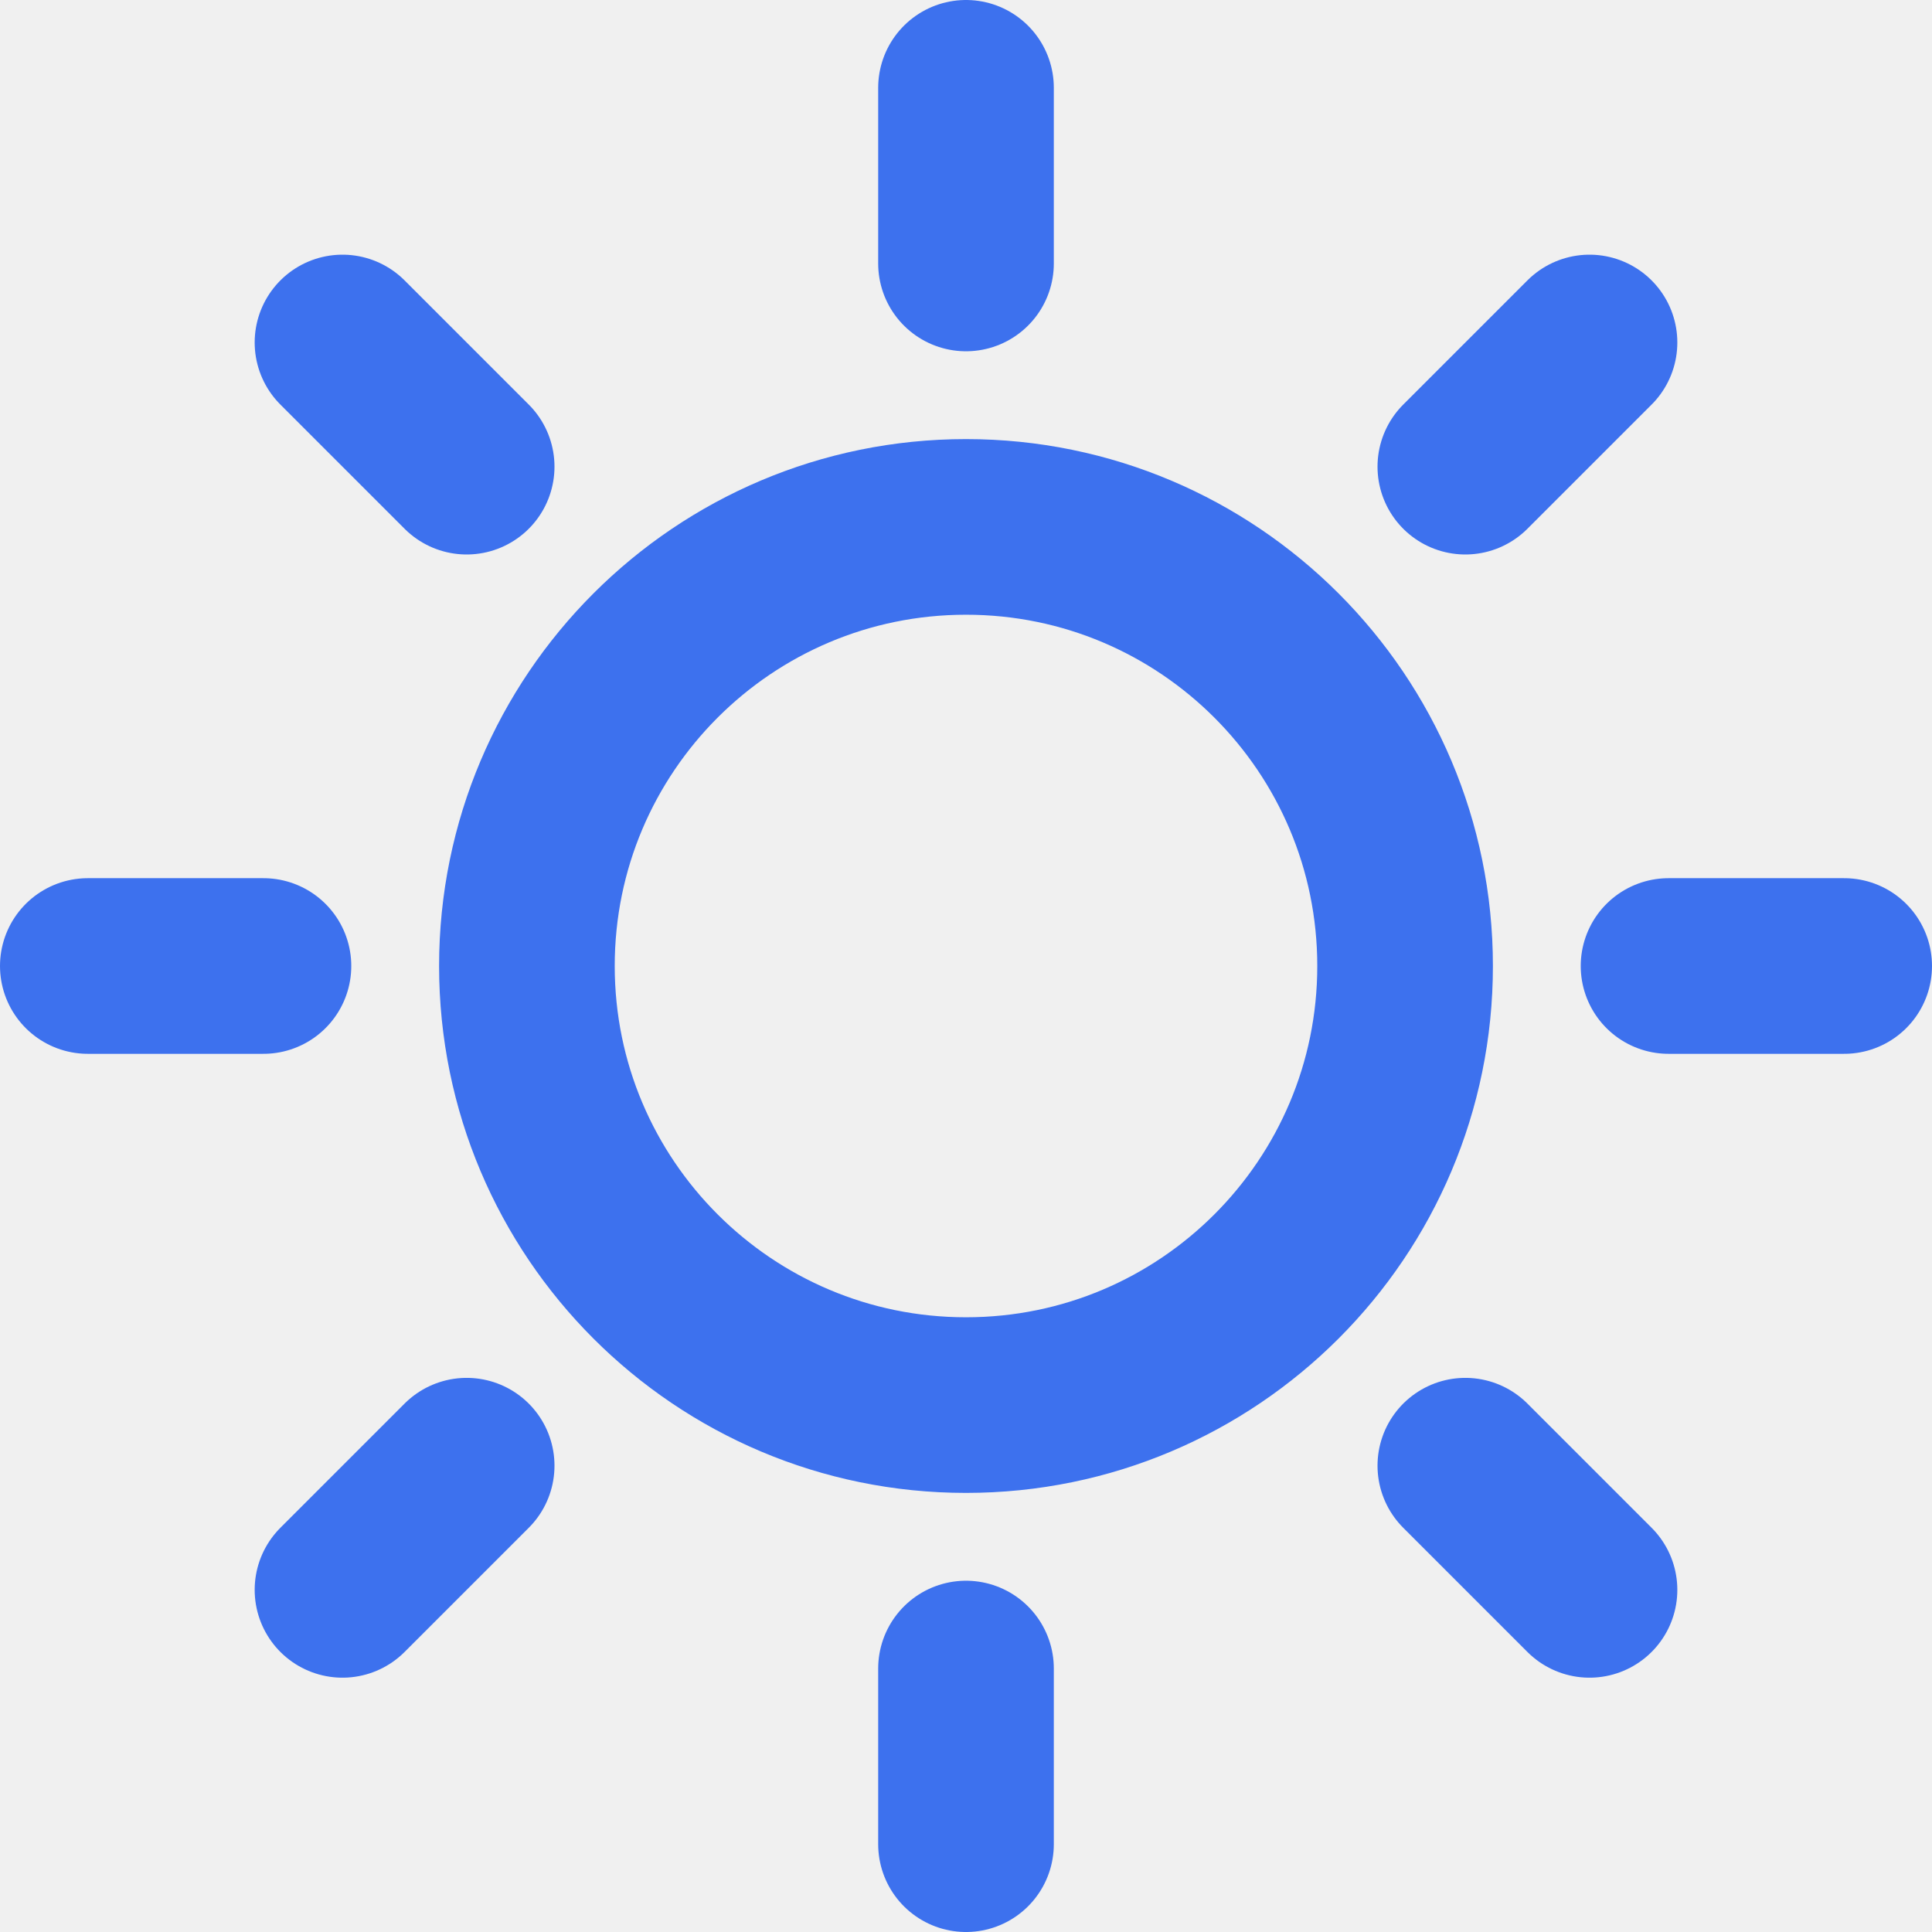
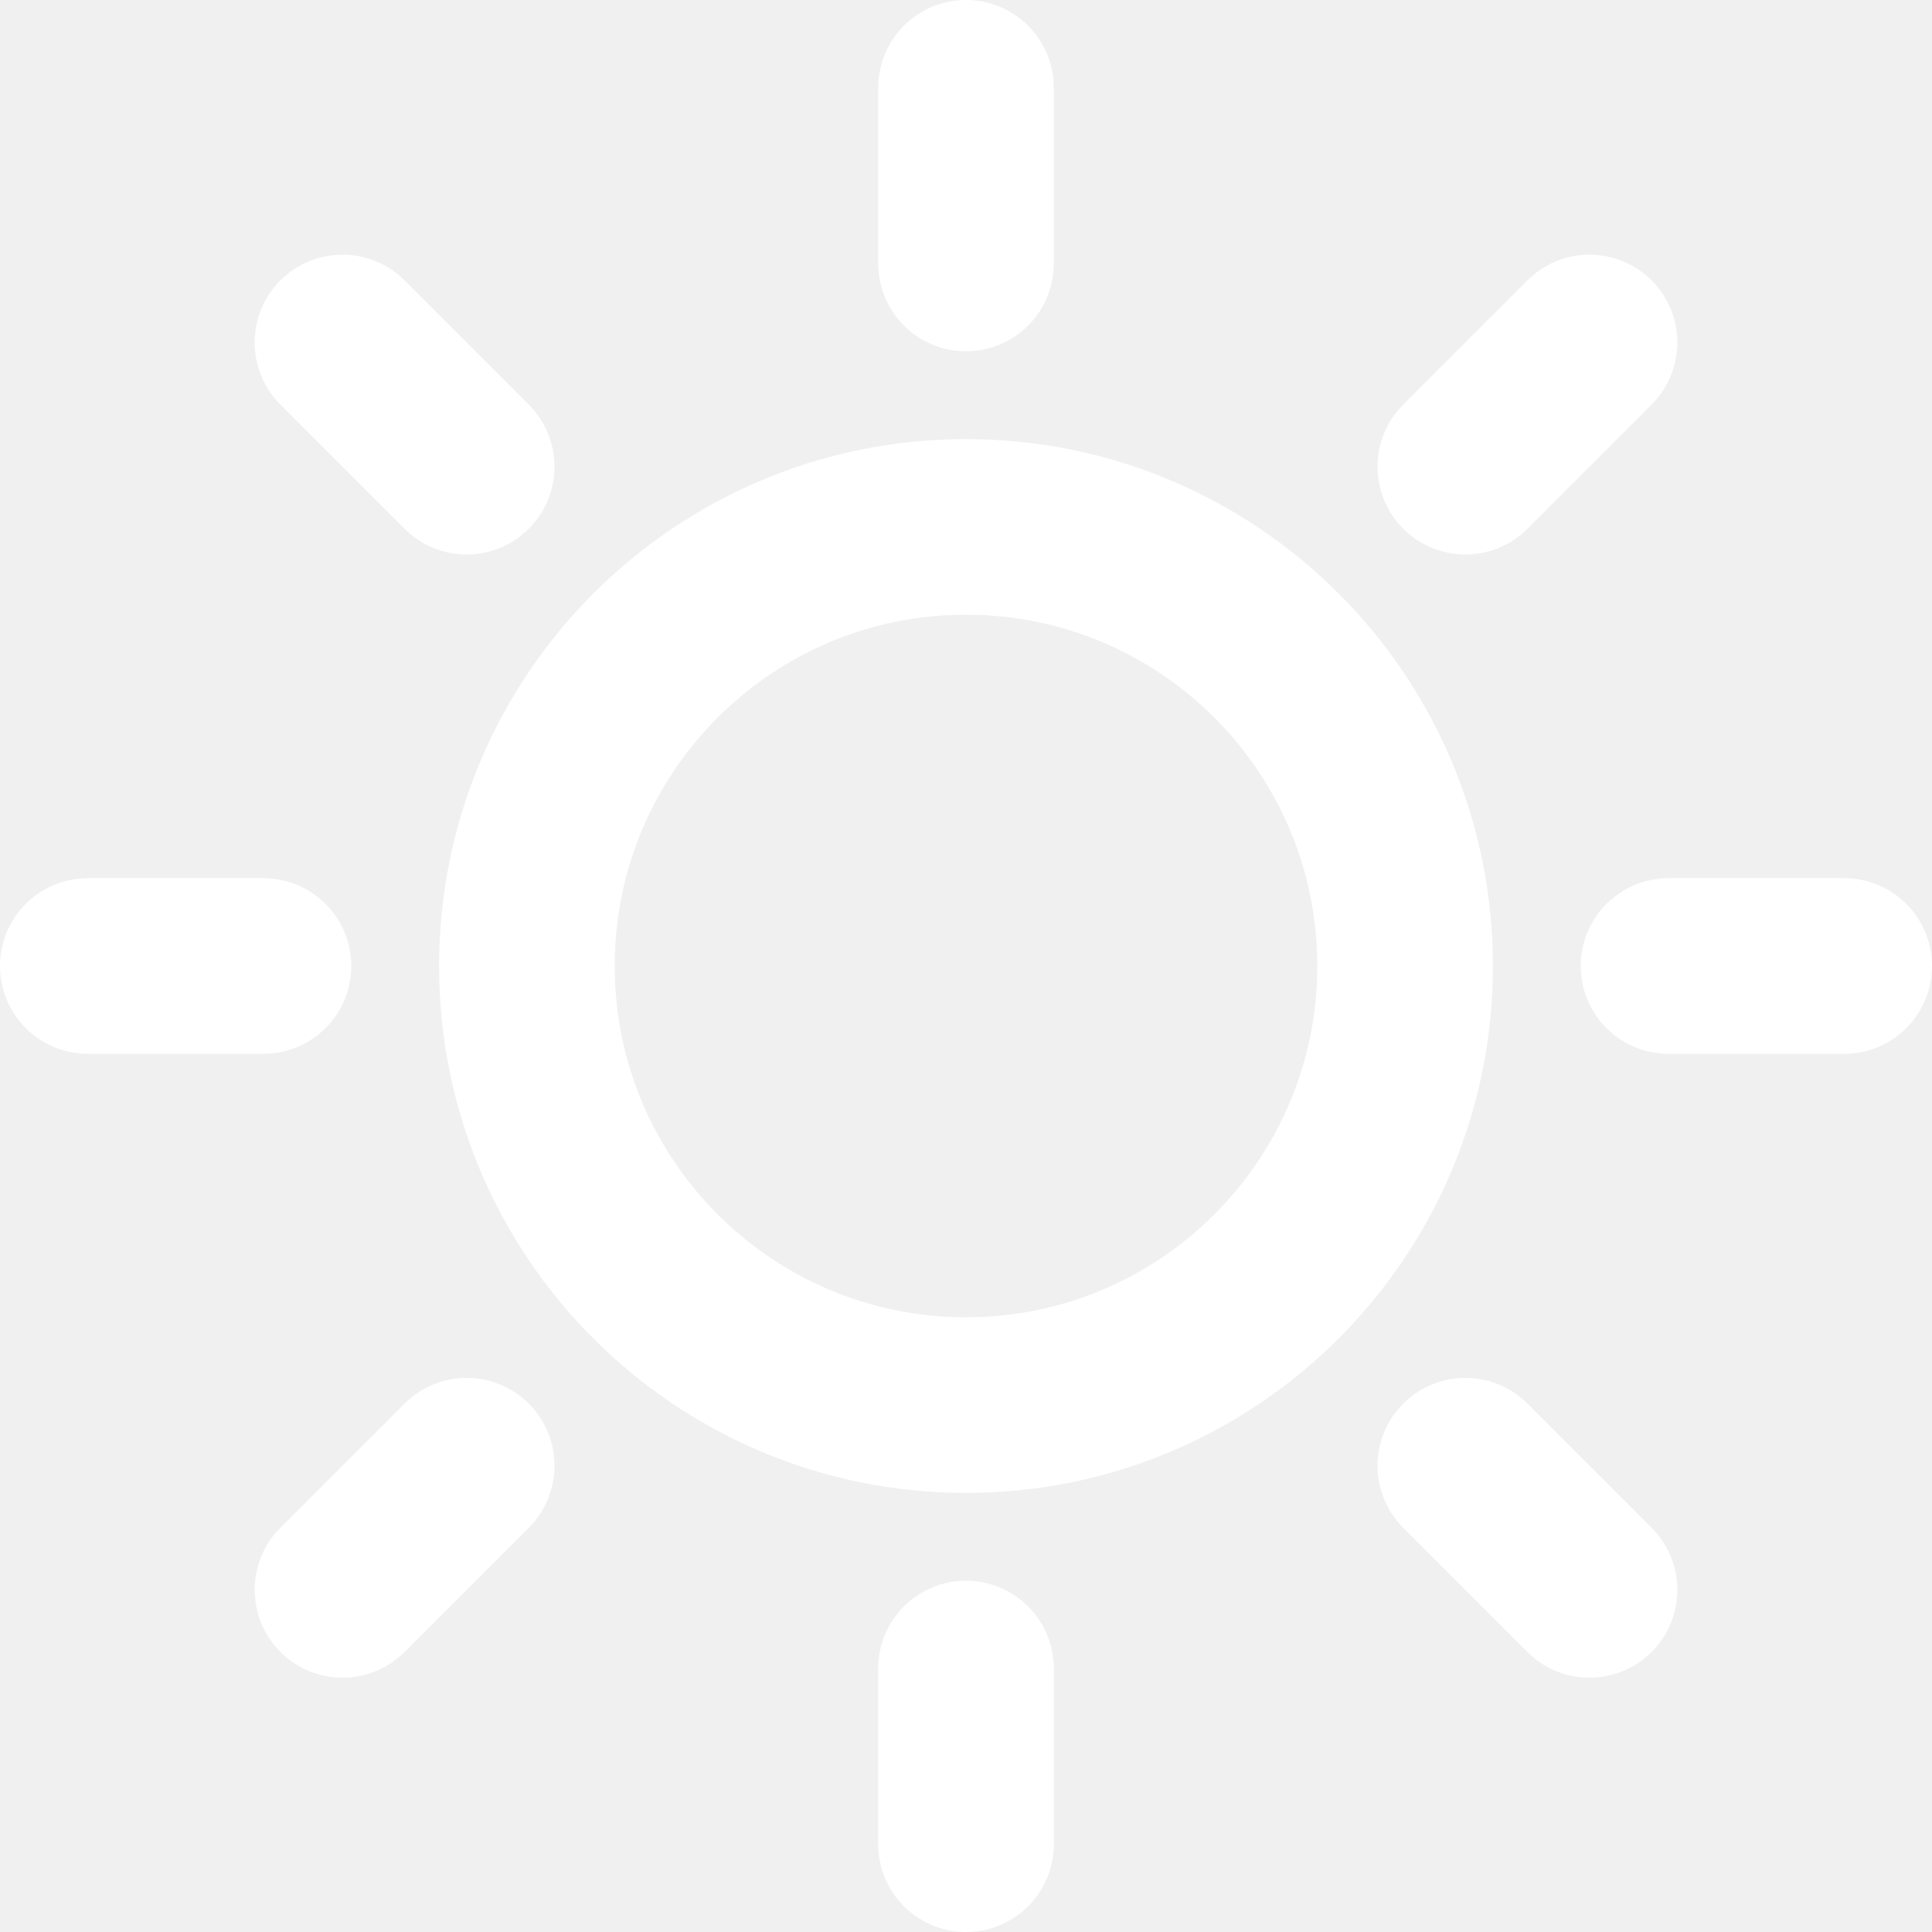
<svg xmlns="http://www.w3.org/2000/svg" width="22" height="22" viewBox="0 0 22 22" fill="none">
  <rect width="22" height="22" fill="transparent" />
  <g id="theme-sun">
-     <path id="Vector" d="M11 1V3M11 19V21M3 11H1M5.314 5.314L3.9 3.9M16.686 5.314L18.1 3.9M5.314 16.69L3.9 18.104M16.686 16.69L18.1 18.104M21 11H19M16 11C16 13.761 13.761 16 11 16C8.239 16 6 13.761 6 11C6 8.239 8.239 6 11 6C13.761 6 16 8.239 16 11Z" stroke="#3D71EE" stroke-width="2" stroke-linecap="round" stroke-linejoin="round" />
+     <path id="Vector" d="M11 1V3M11 19V21M3 11H1M5.314 5.314L3.9 3.9M16.686 5.314L18.1 3.9M5.314 16.69L3.9 18.104M16.686 16.69L18.1 18.104M21 11H19M16 11C16 13.761 13.761 16 11 16C8.239 16 6 13.761 6 11C6 8.239 8.239 6 11 6C13.761 6 16 8.239 16 11Z" stroke="white" stroke-width="2" stroke-linecap="round" stroke-linejoin="round" />
  </g>
</svg>
